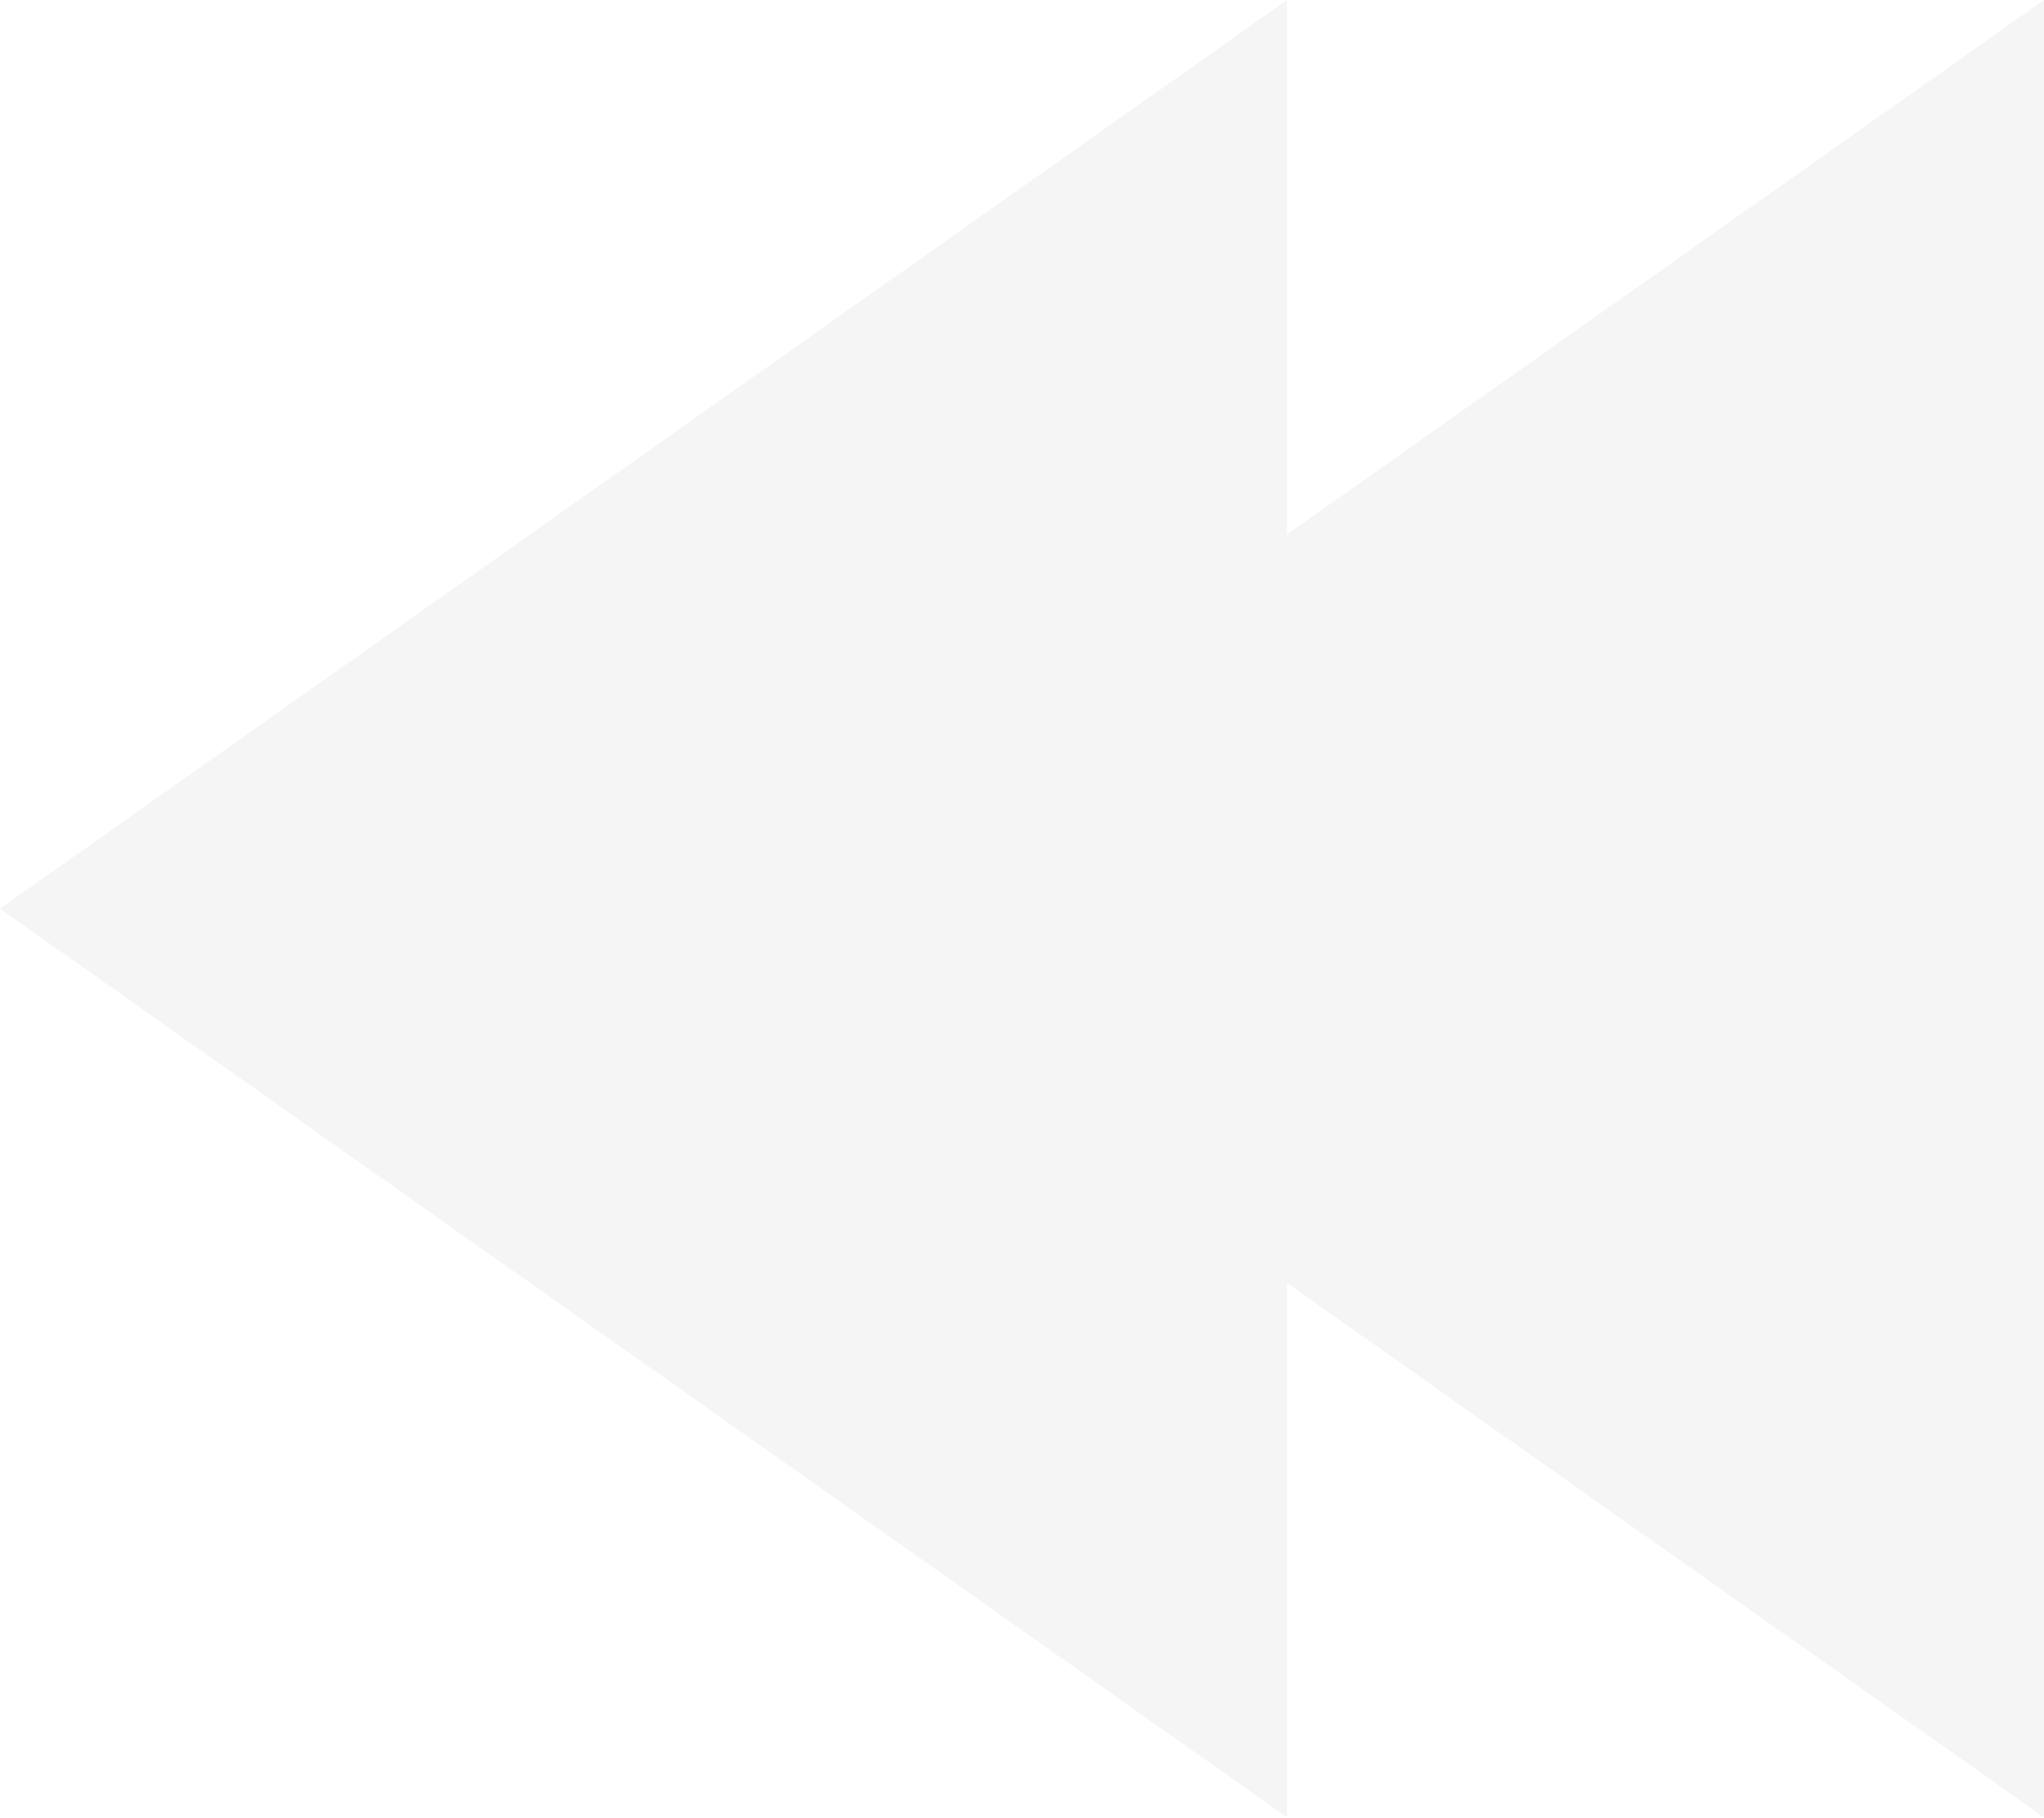
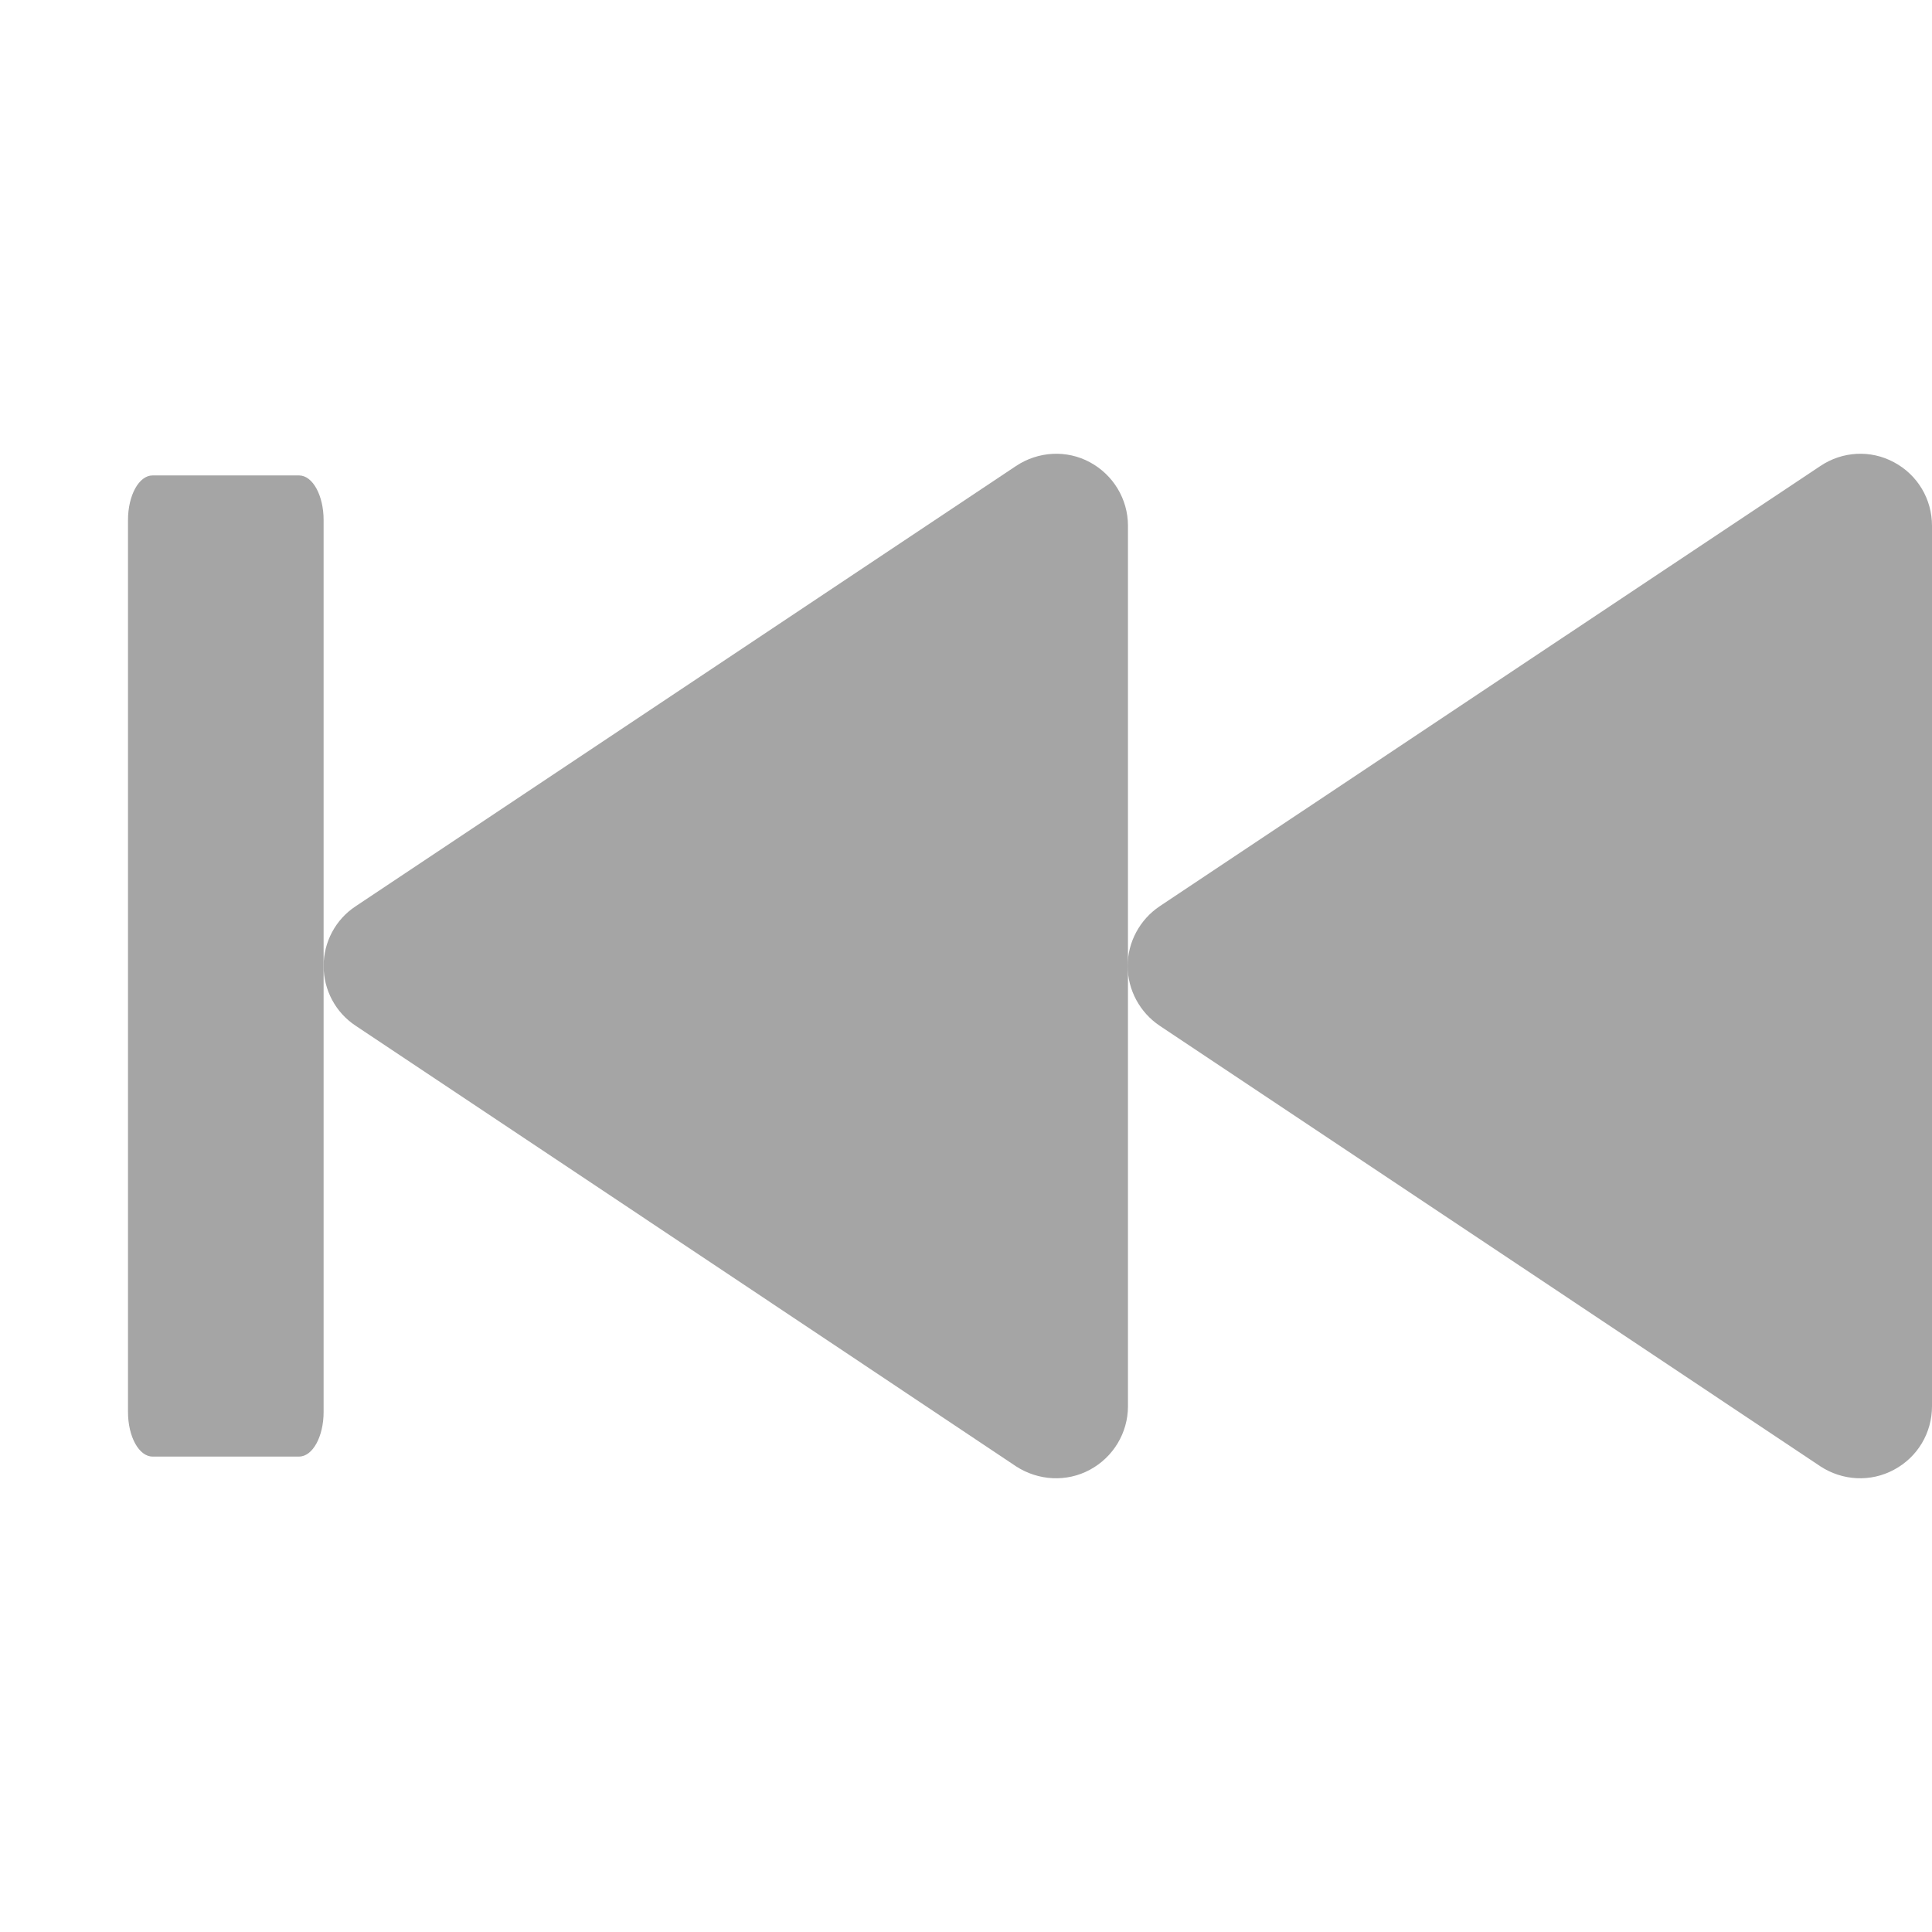
- <svg xmlns="http://www.w3.org/2000/svg" version="1.1" id="Layer_1" x="0px" y="0px" width="18px" height="16px" viewBox="-0.014 0 18 16" enable-background="new -0.014 0 18 16" xml:space="preserve">
-   <polygon fill="#F5F5F5" points="11.32,16 11.32,0 -0.014,8 " />
-   <polygon fill="#F5F5F5" points="6.653,8 17.986,16 17.986,0 " />
+ <svg xmlns="http://www.w3.org/2000/svg" width="24pt" height="24pt" viewBox="0 0 24 24" version="1.1">
+   <g id="surface1">
+     <path style=" stroke:none;fill-rule:evenodd;fill:rgb(64.7%,64.7%,64.7%);fill-opacity:1;" d="M 14.406 12.742 C 14.16 12.578 14.008 12.297 14.008 12 C 14.008 11.703 14.16 11.422 14.406 11.258 C 16.375 9.945 20.465 7.219 22.613 5.789 C 22.887 5.605 23.238 5.586 23.527 5.742 C 23.82 5.898 24 6.199 24 6.531 L 24 17.469 C 24 17.801 23.82 18.102 23.527 18.258 C 23.238 18.414 22.887 18.395 22.613 18.215 C 20.465 16.781 16.375 14.055 14.406 12.742 " />
+     <path style=" stroke:none;fill-rule:evenodd;fill:rgb(64.7%,64.7%,64.7%);fill-opacity:1;" d="M 4.418 12.742 C 4.168 12.578 4.02 12.297 4.02 12 C 4.02 11.703 4.168 11.422 4.418 11.258 C 6.387 9.945 10.477 7.219 12.621 5.789 C 12.898 5.605 13.25 5.586 13.539 5.742 C 13.828 5.898 14.012 6.199 14.012 6.531 L 14.012 17.469 C 14.012 17.801 13.828 18.102 13.539 18.258 C 13.25 18.414 12.898 18.395 12.621 18.215 C 10.477 16.781 6.387 14.055 4.418 12.742 " />
+     <path style=" stroke:none;fill-rule:evenodd;fill:rgb(64.7%,64.7%,64.7%);fill-opacity:1;" d="M 4.02 6.461 C 4.02 6.152 3.883 5.906 3.715 5.906 L 1.895 5.906 C 1.727 5.906 1.59 6.152 1.59 6.461 L 1.59 17.539 C 1.59 17.848 1.727 18.094 1.895 18.094 L 3.715 18.094 C 3.883 18.094 4.02 17.848 4.02 17.539 Z M 4.02 6.461 " />
+   </g>
</svg>
